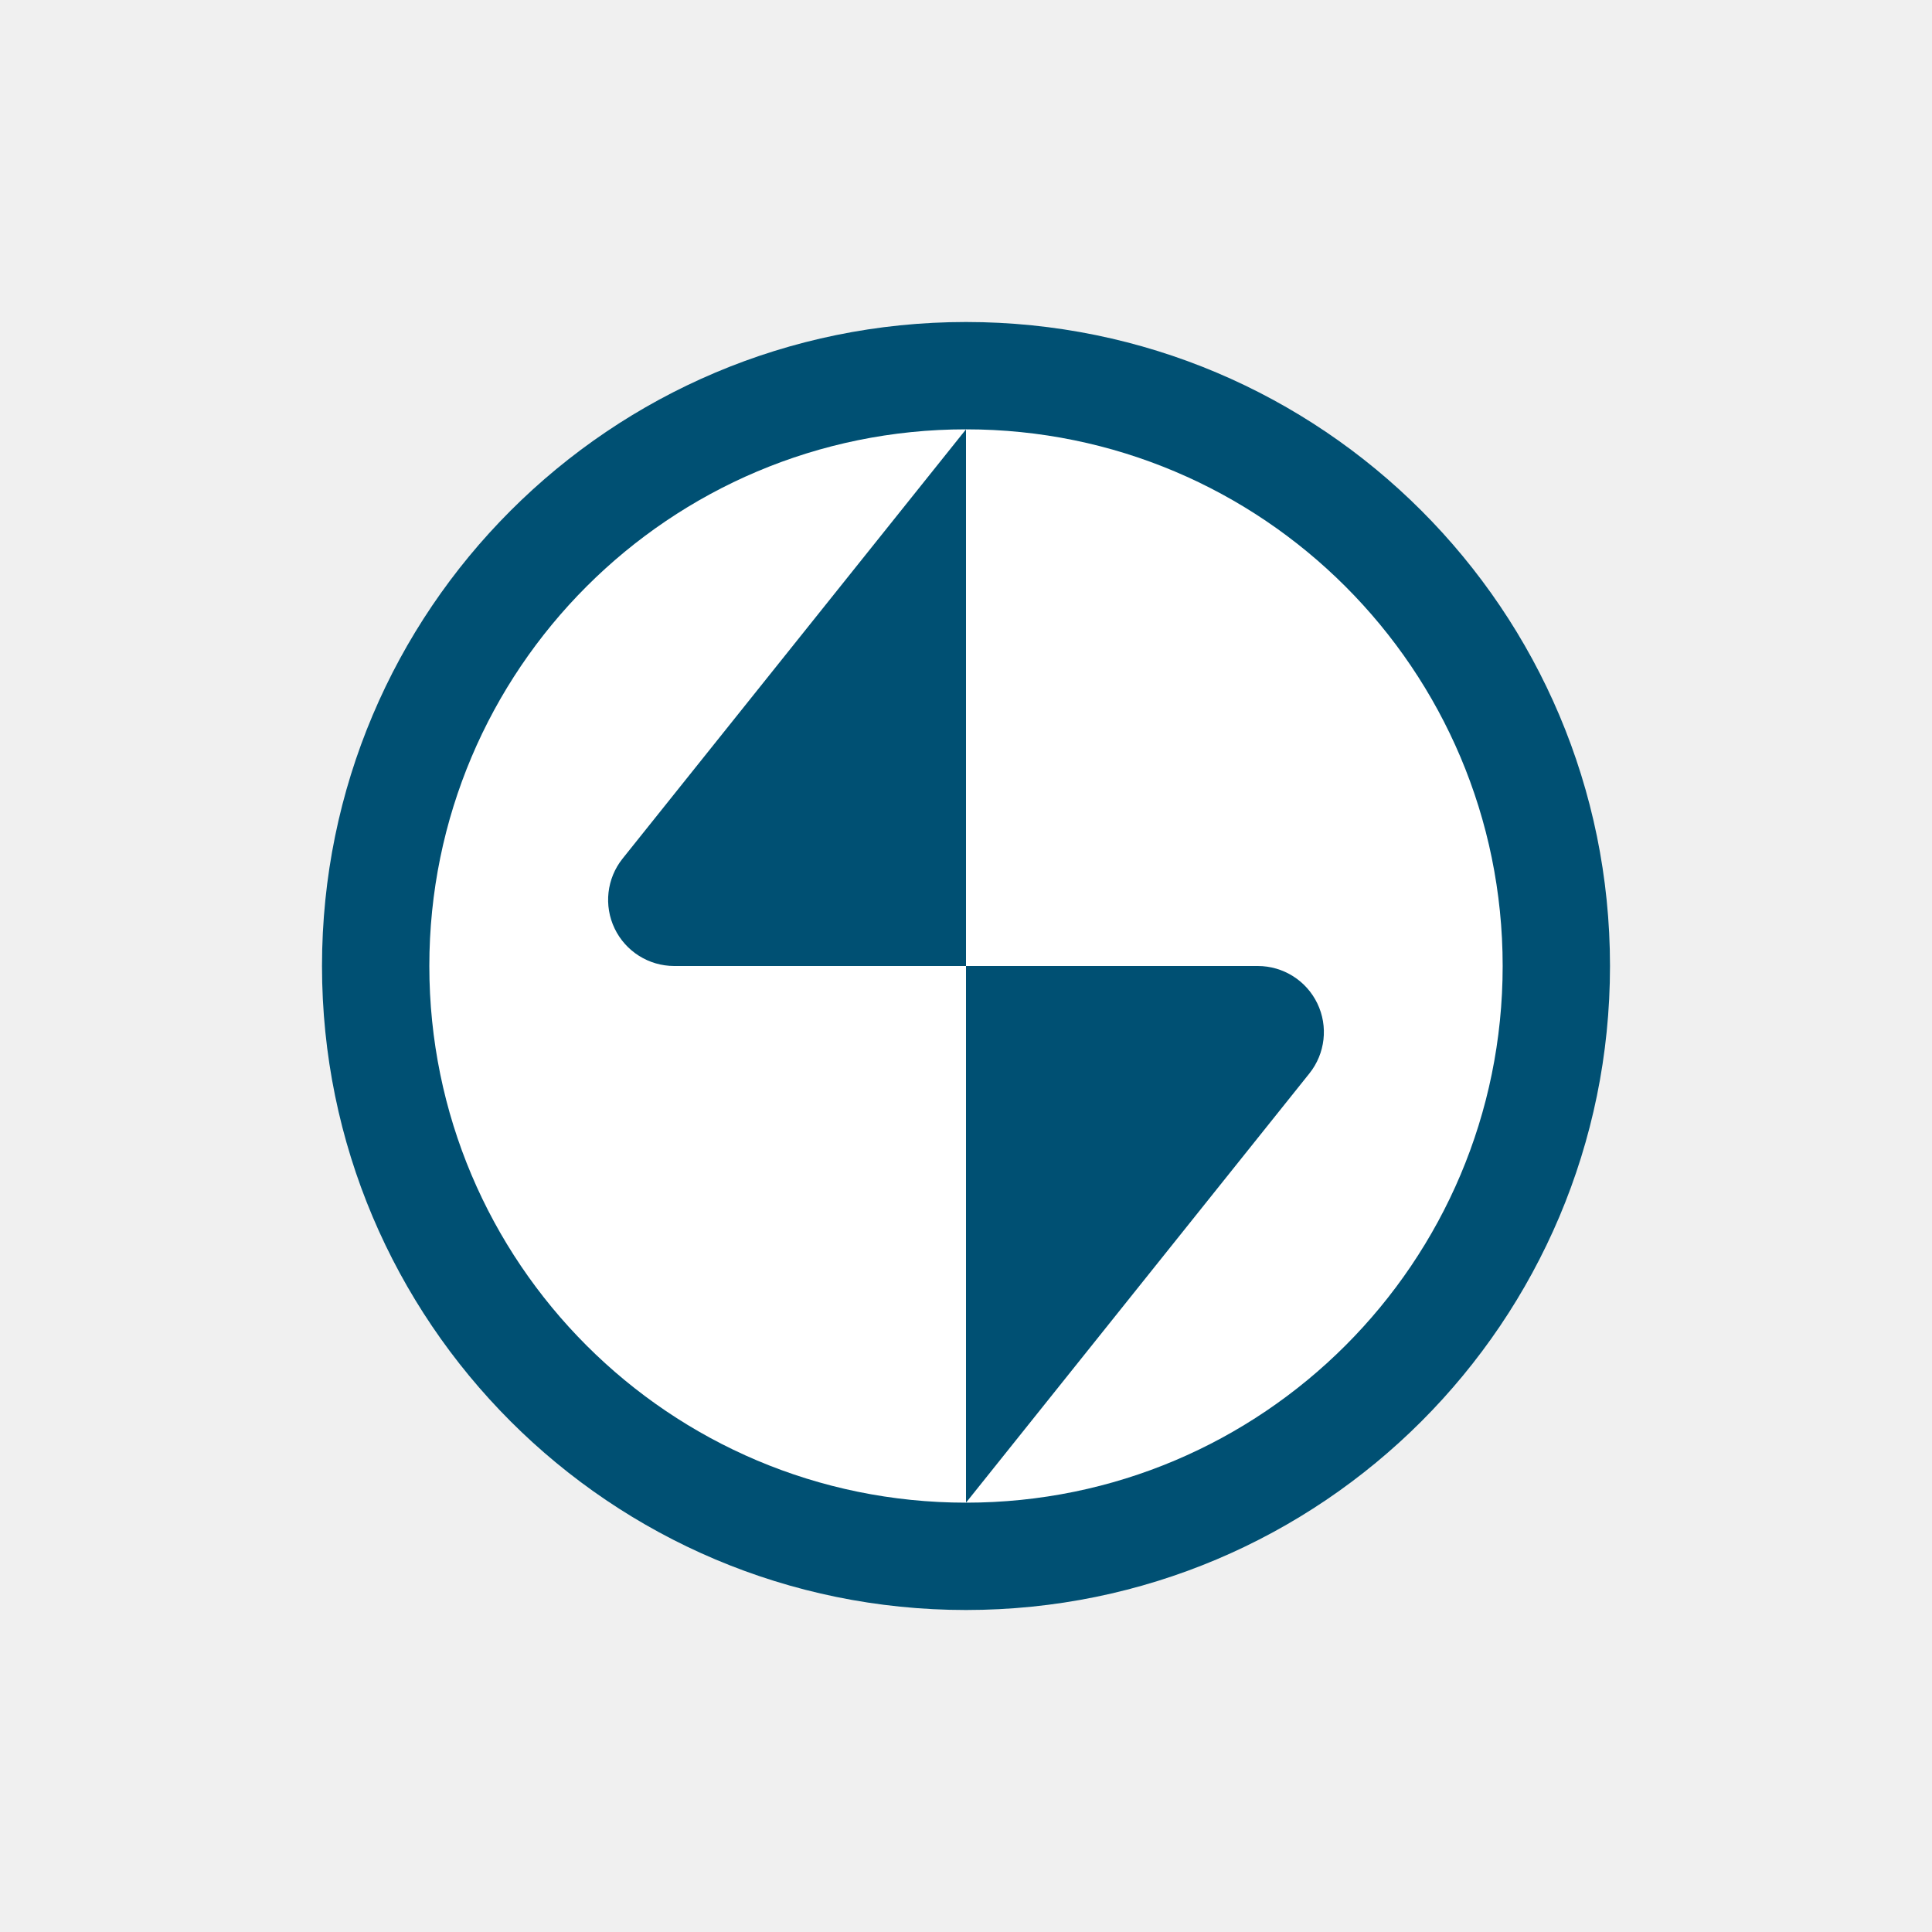
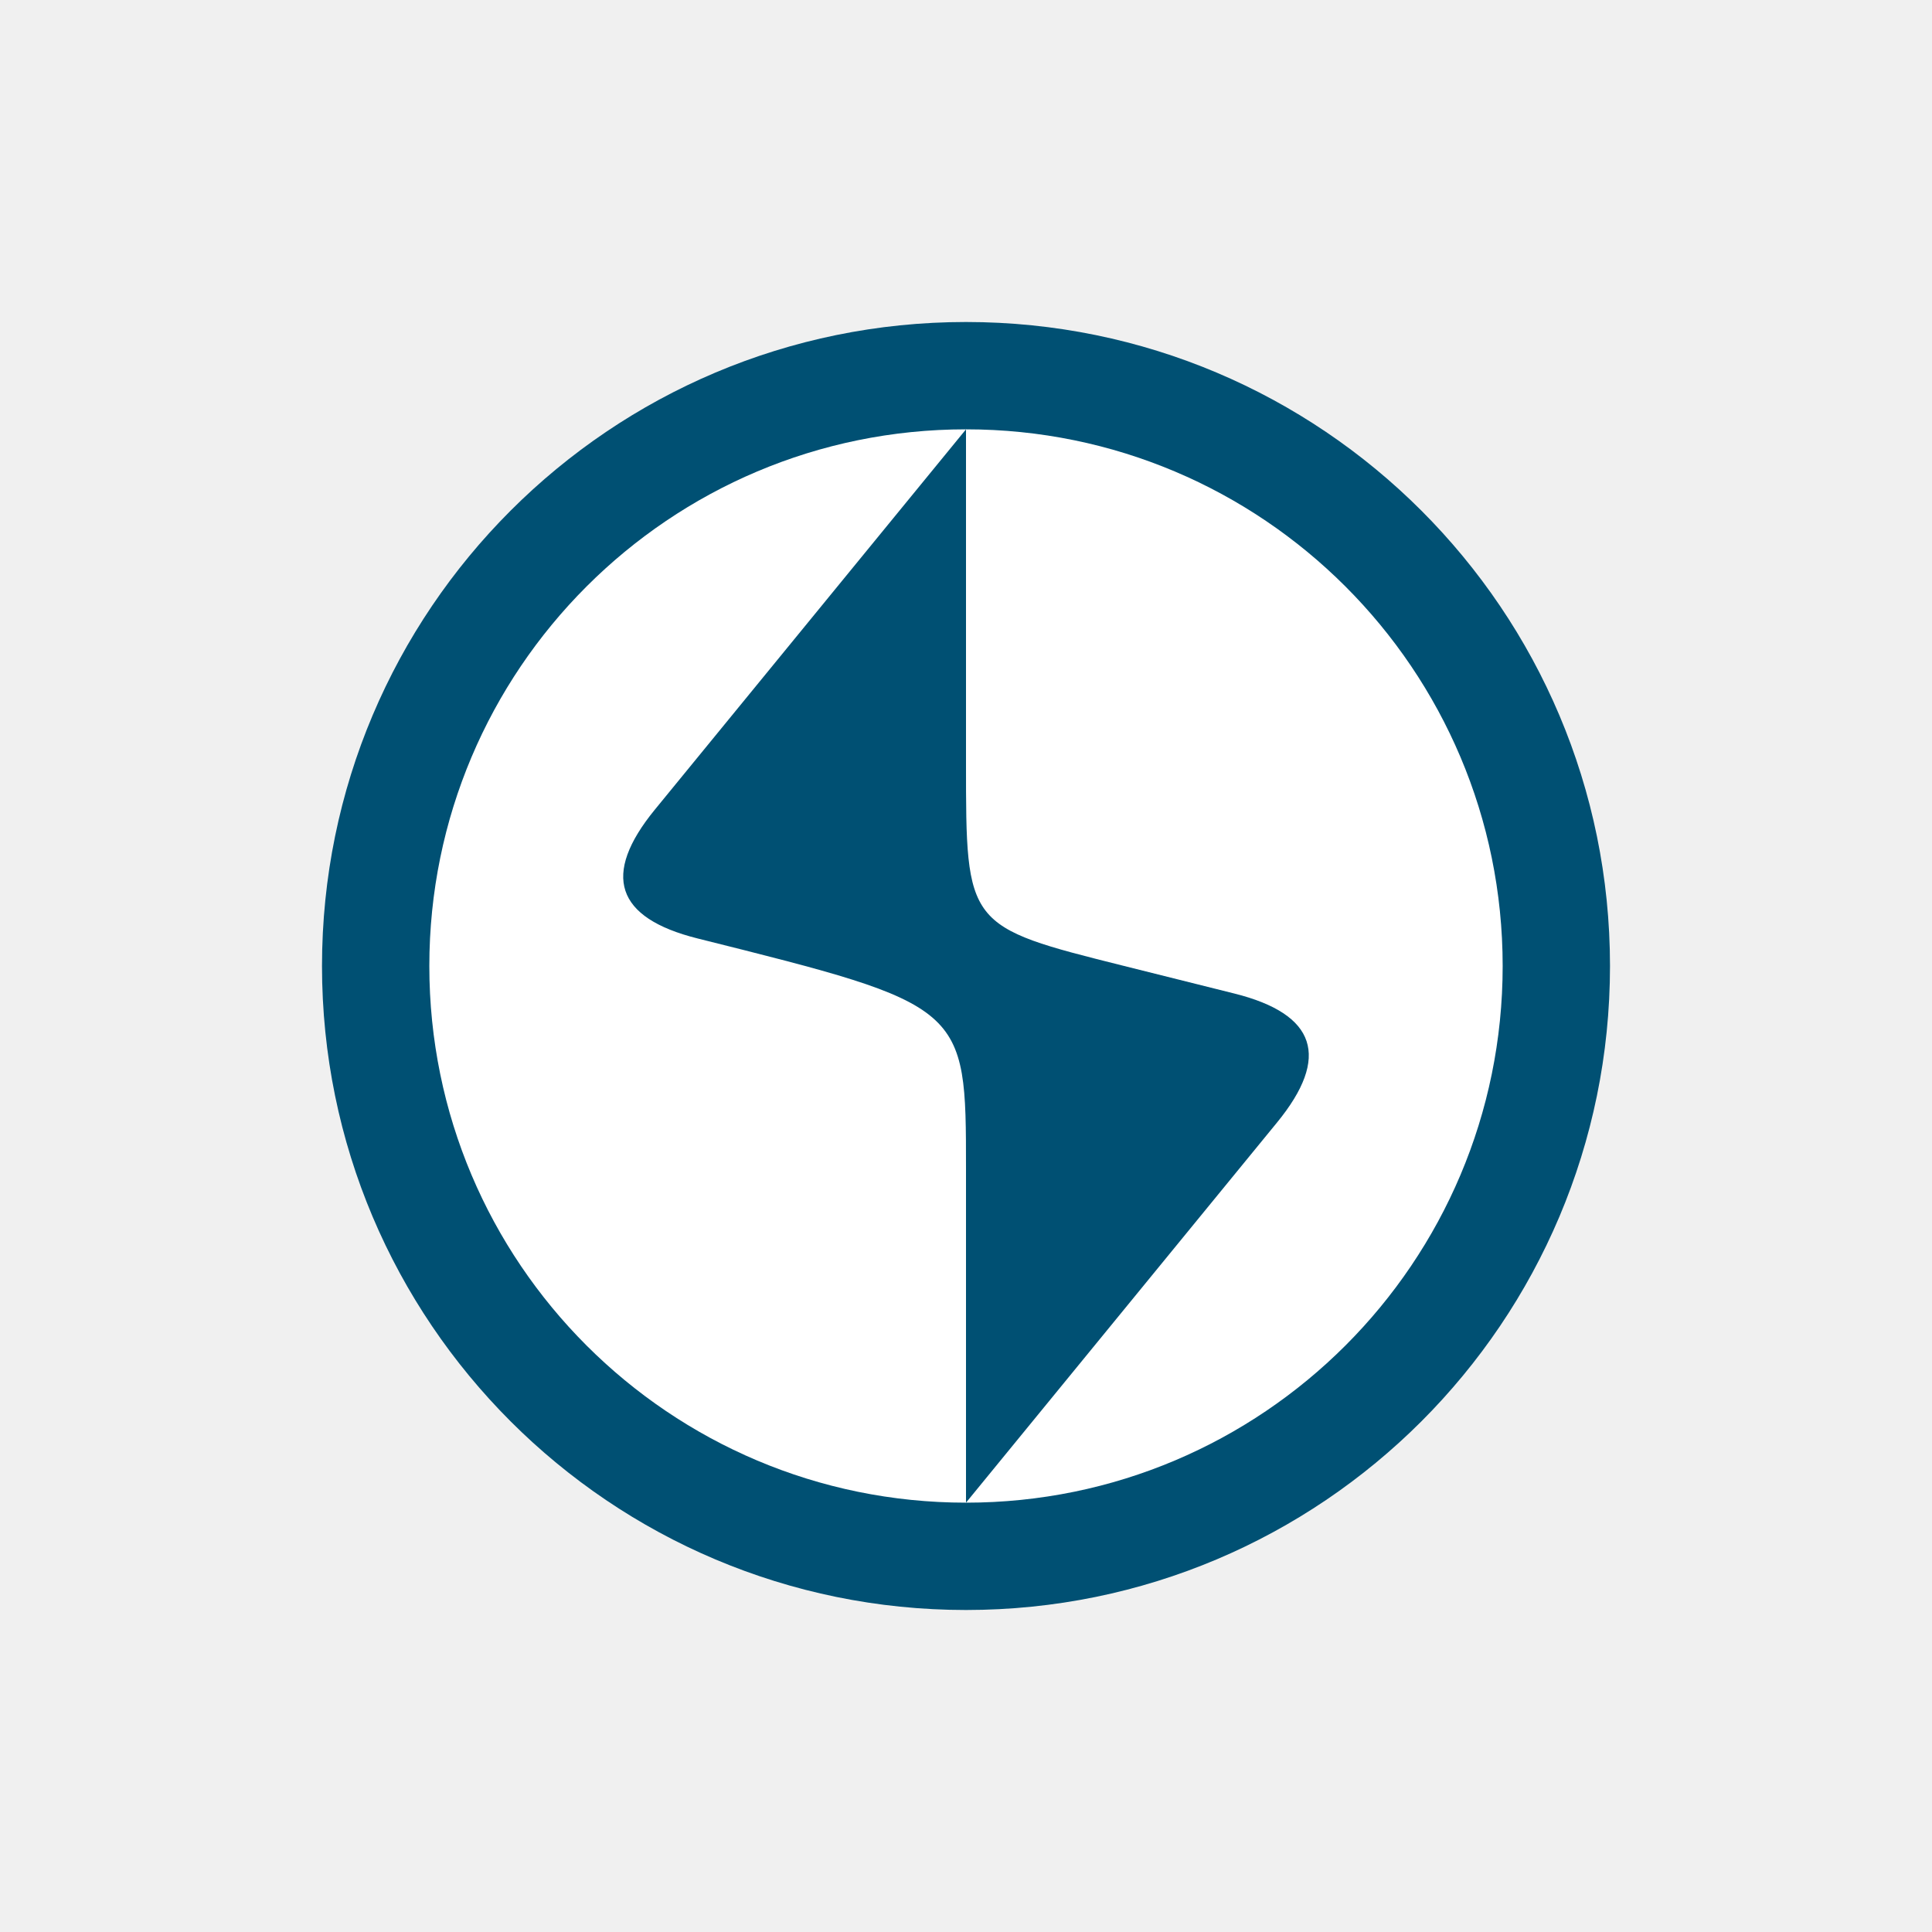
- <svg xmlns="http://www.w3.org/2000/svg" width="15" height="15" viewBox="-9 -9 18 18" id="_IADB">
-   <circle fill="#005073" r="6" />
-   <circle fill="#FFF" r="5" />
-   <path fill="#005073" d="M3.2 1A.616 .616 0 0 0 2.719 0H-2.719A.616 .616 0 0 1 -3.2 -1L0 -5V5Z" />
+ <svg xmlns="http://www.w3.org/2000/svg" width="15" height="15" viewBox="-108 -108 216 216" id="_IADB">
+   <circle fill="#005073" r="72" />
+   <circle fill="#FFF" r="60" />
+   <path fill="#005073" d="M34.778 17.493Q43.759 6.516 30 3.077L17.693 0C0 -4.423 0 -4.423 0 -22.7V-60L-34.778 -17.493Q-43.759 -6.516 -30 -3.077C0 4.423 0 4.423 0 22.7V60Z" />
</svg>
